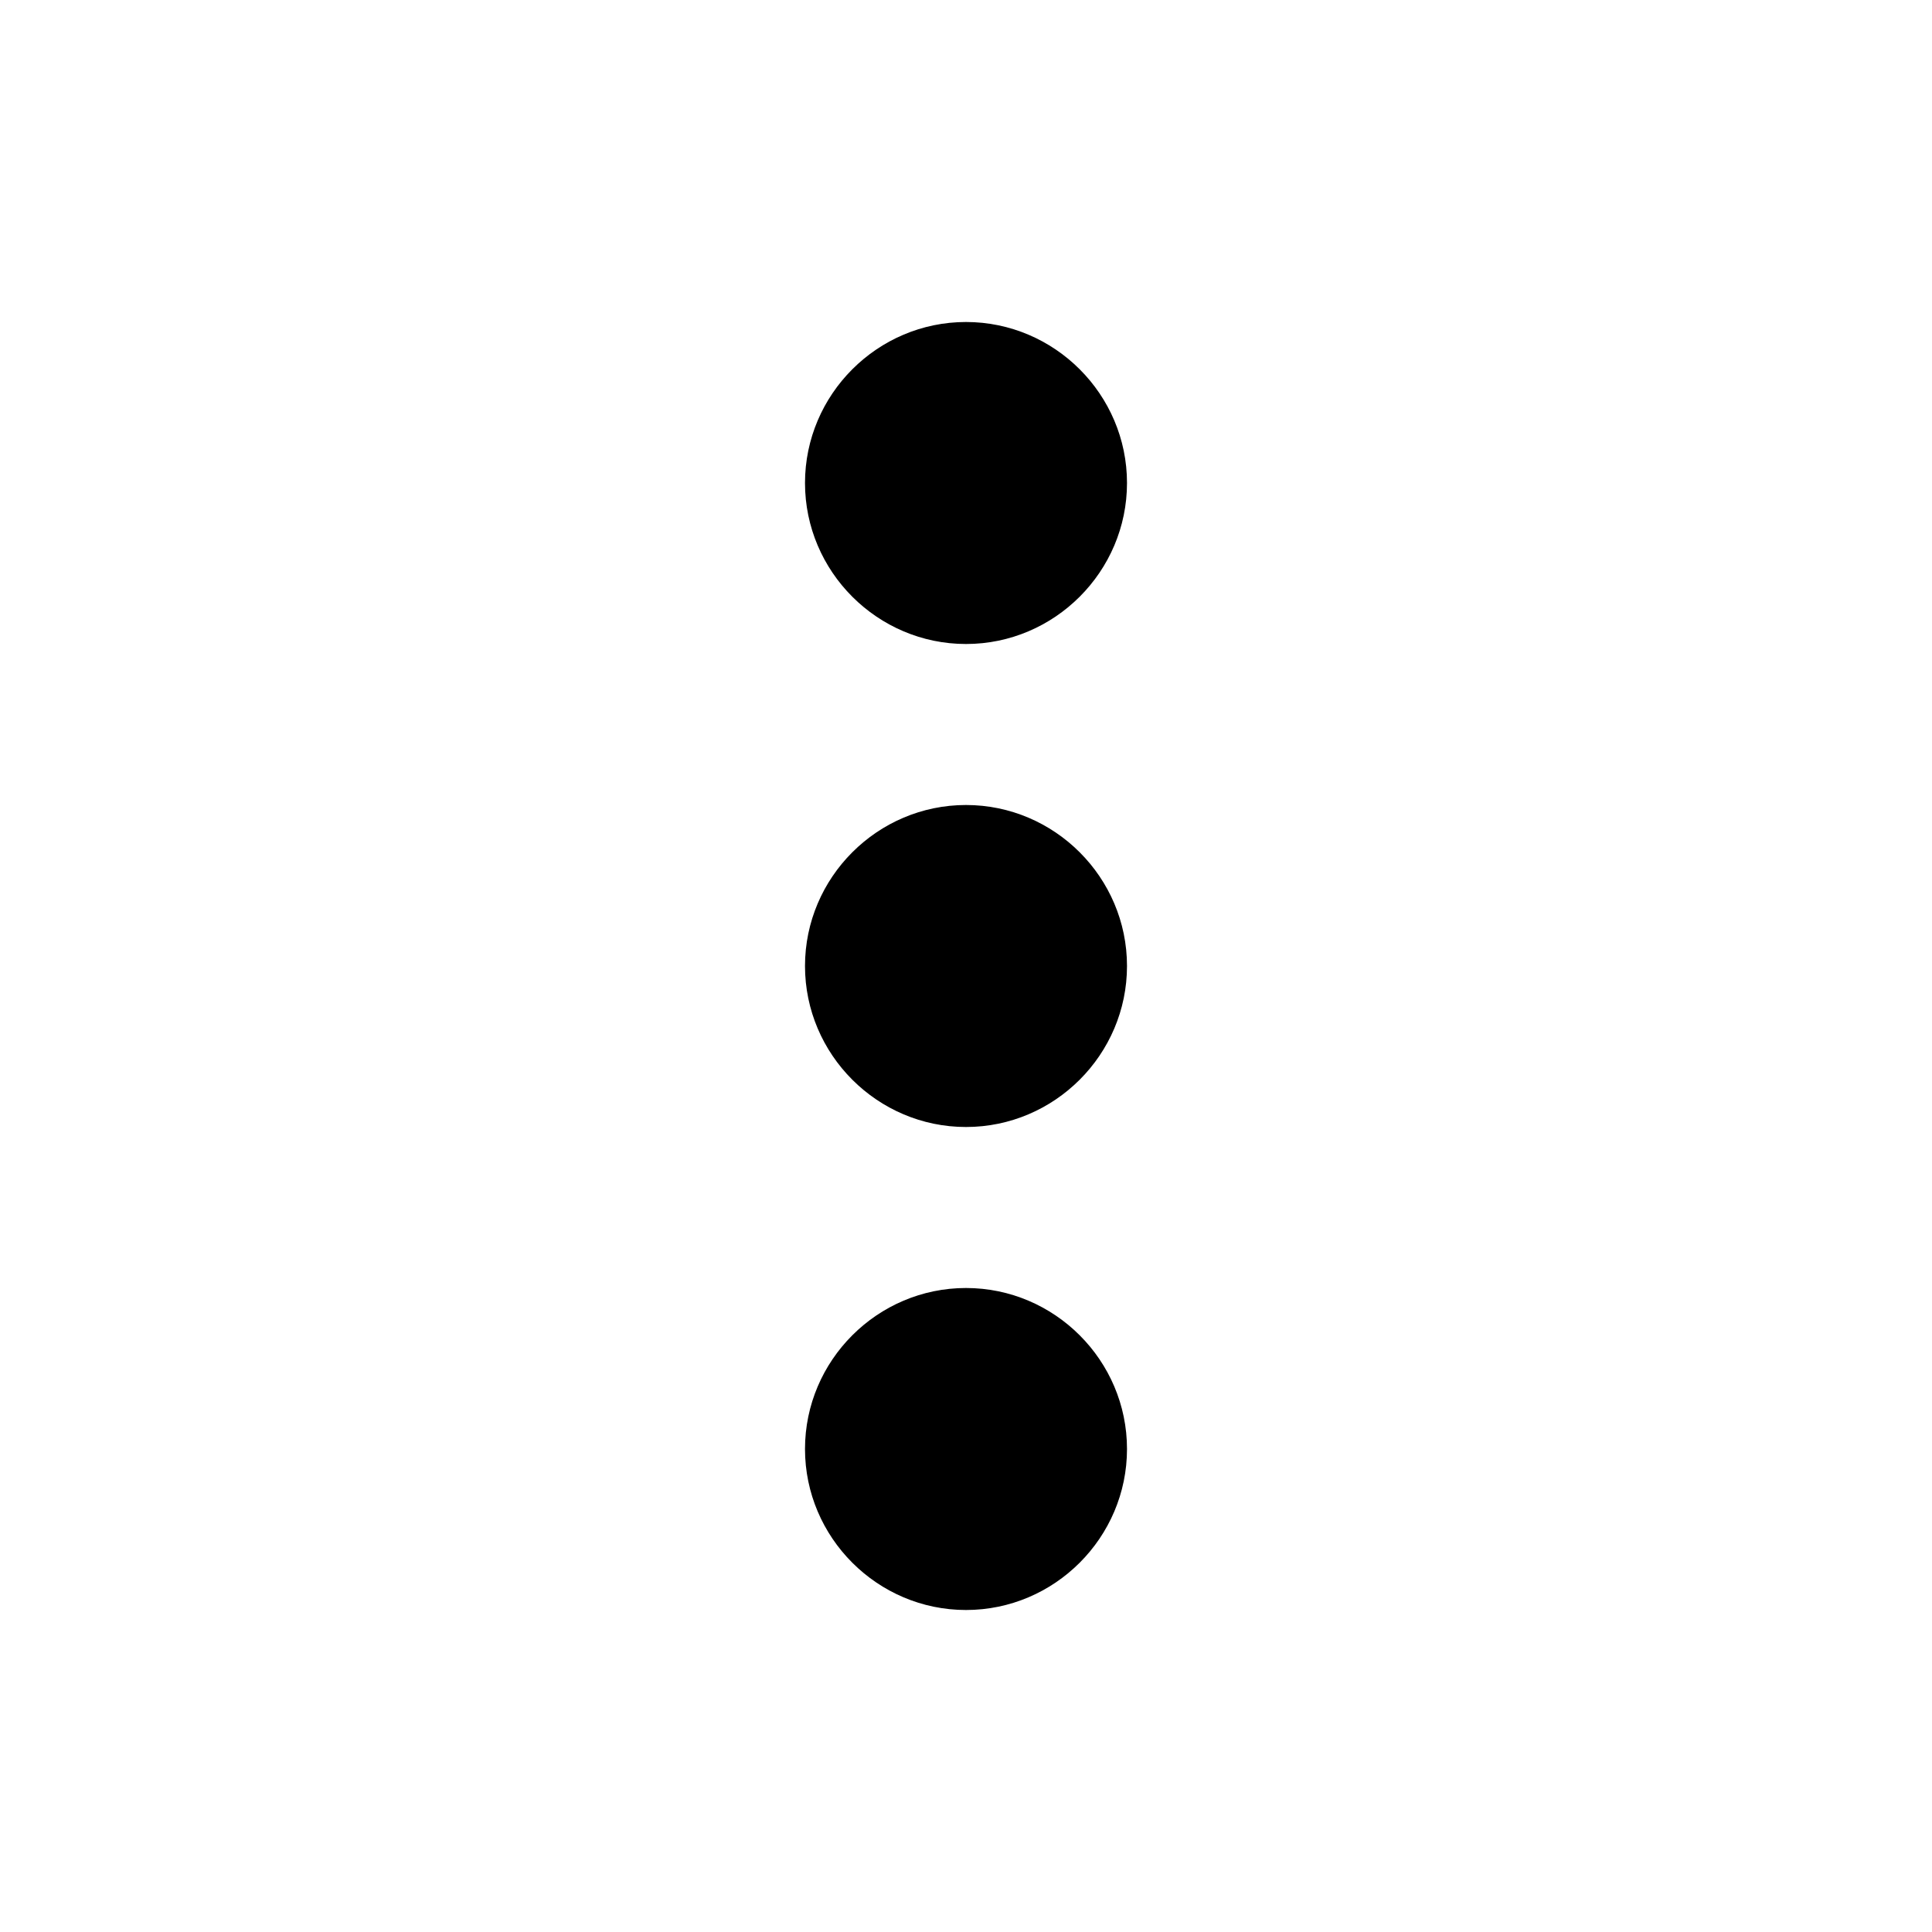
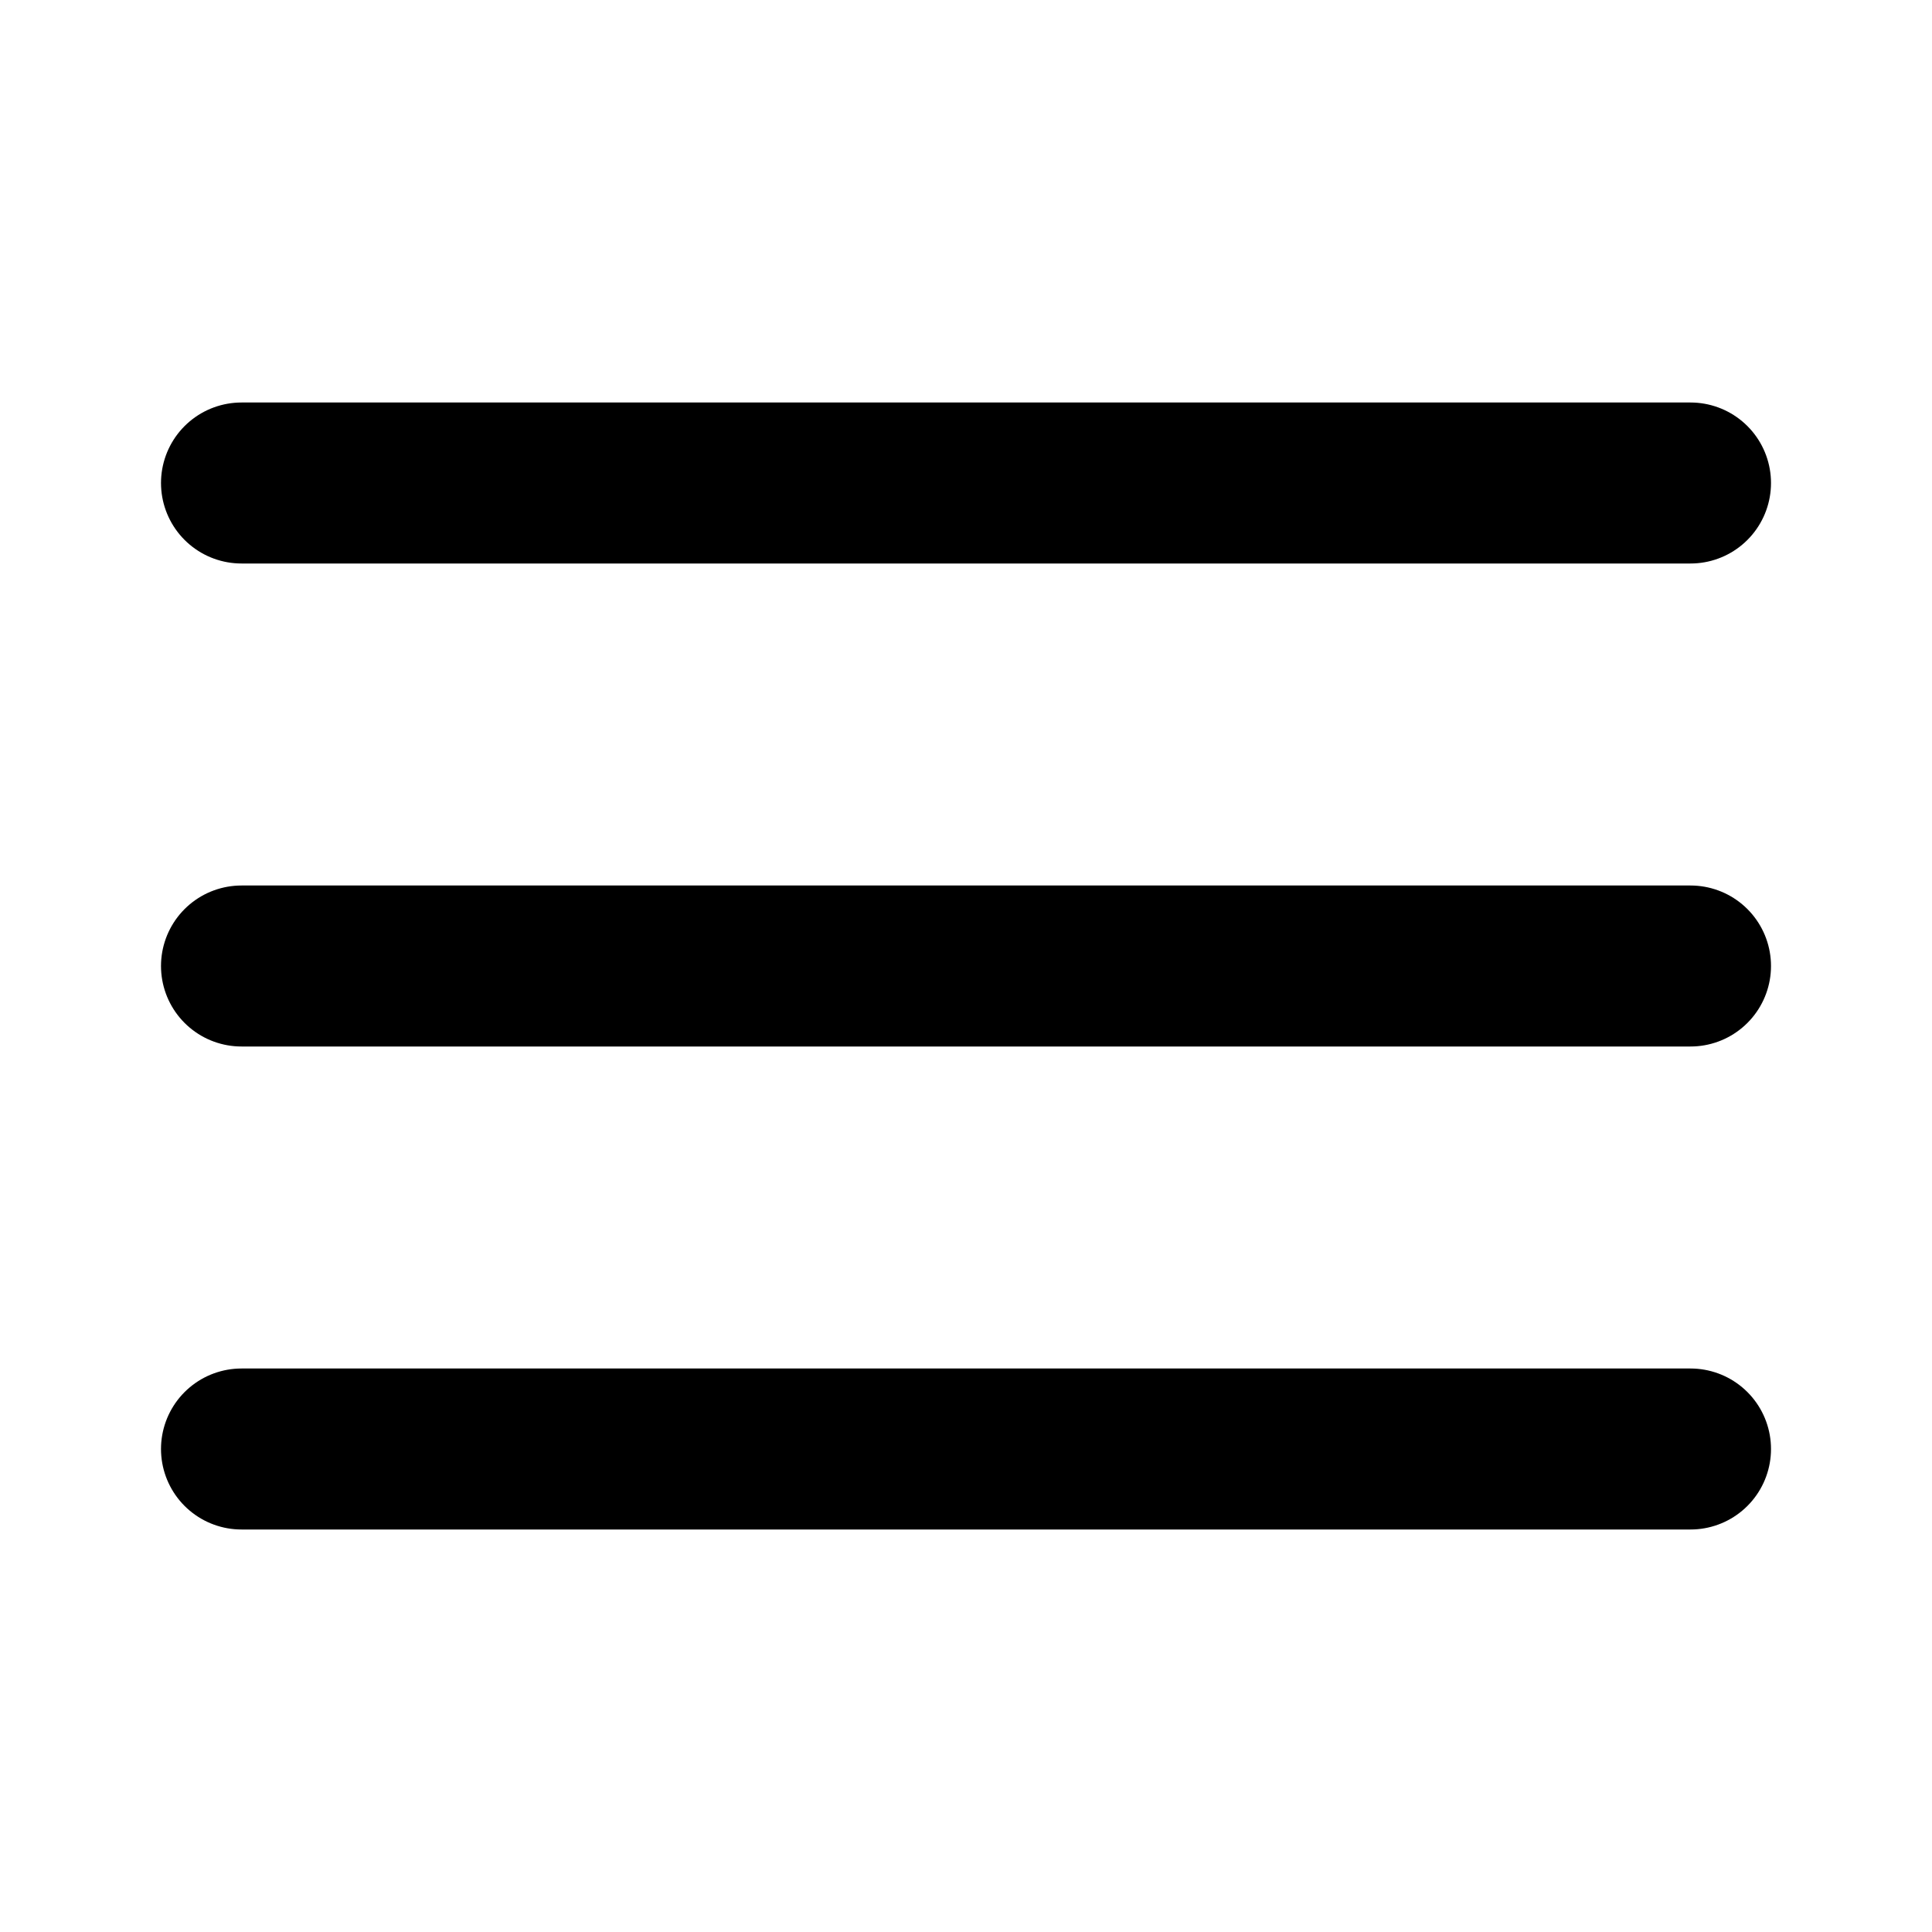
- <svg xmlns="http://www.w3.org/2000/svg" viewBox="0 0 24 24" fill="currentColor">
-   <path d="M0 0h24v24H0z" fill="none" />
-   <path d="M12 8c1.1 0 2-.9 2-2s-.9-2-2-2-2 .9-2 2 .9 2 2 2zm0 2c-1.1 0-2 .9-2 2s.9 2 2 2 2-.9 2-2-.9-2-2-2zm0 6c-1.1 0-2 .9-2 2s.9 2 2 2 2-.9 2-2-.9-2-2-2z" />
+ <svg xmlns="http://www.w3.org/2000/svg" width="64" height="64" viewBox="0 0 24 24" fill="none" stroke="currentColor" stroke-width="2" stroke-linecap="round" stroke-linejoin="round" class="feather feather-menu">
+   <line x1="3" y1="12" x2="21" y2="12" />
+   <line x1="3" y1="6" x2="21" y2="6" />
+   <line x1="3" y1="18" x2="21" y2="18" />
</svg>
